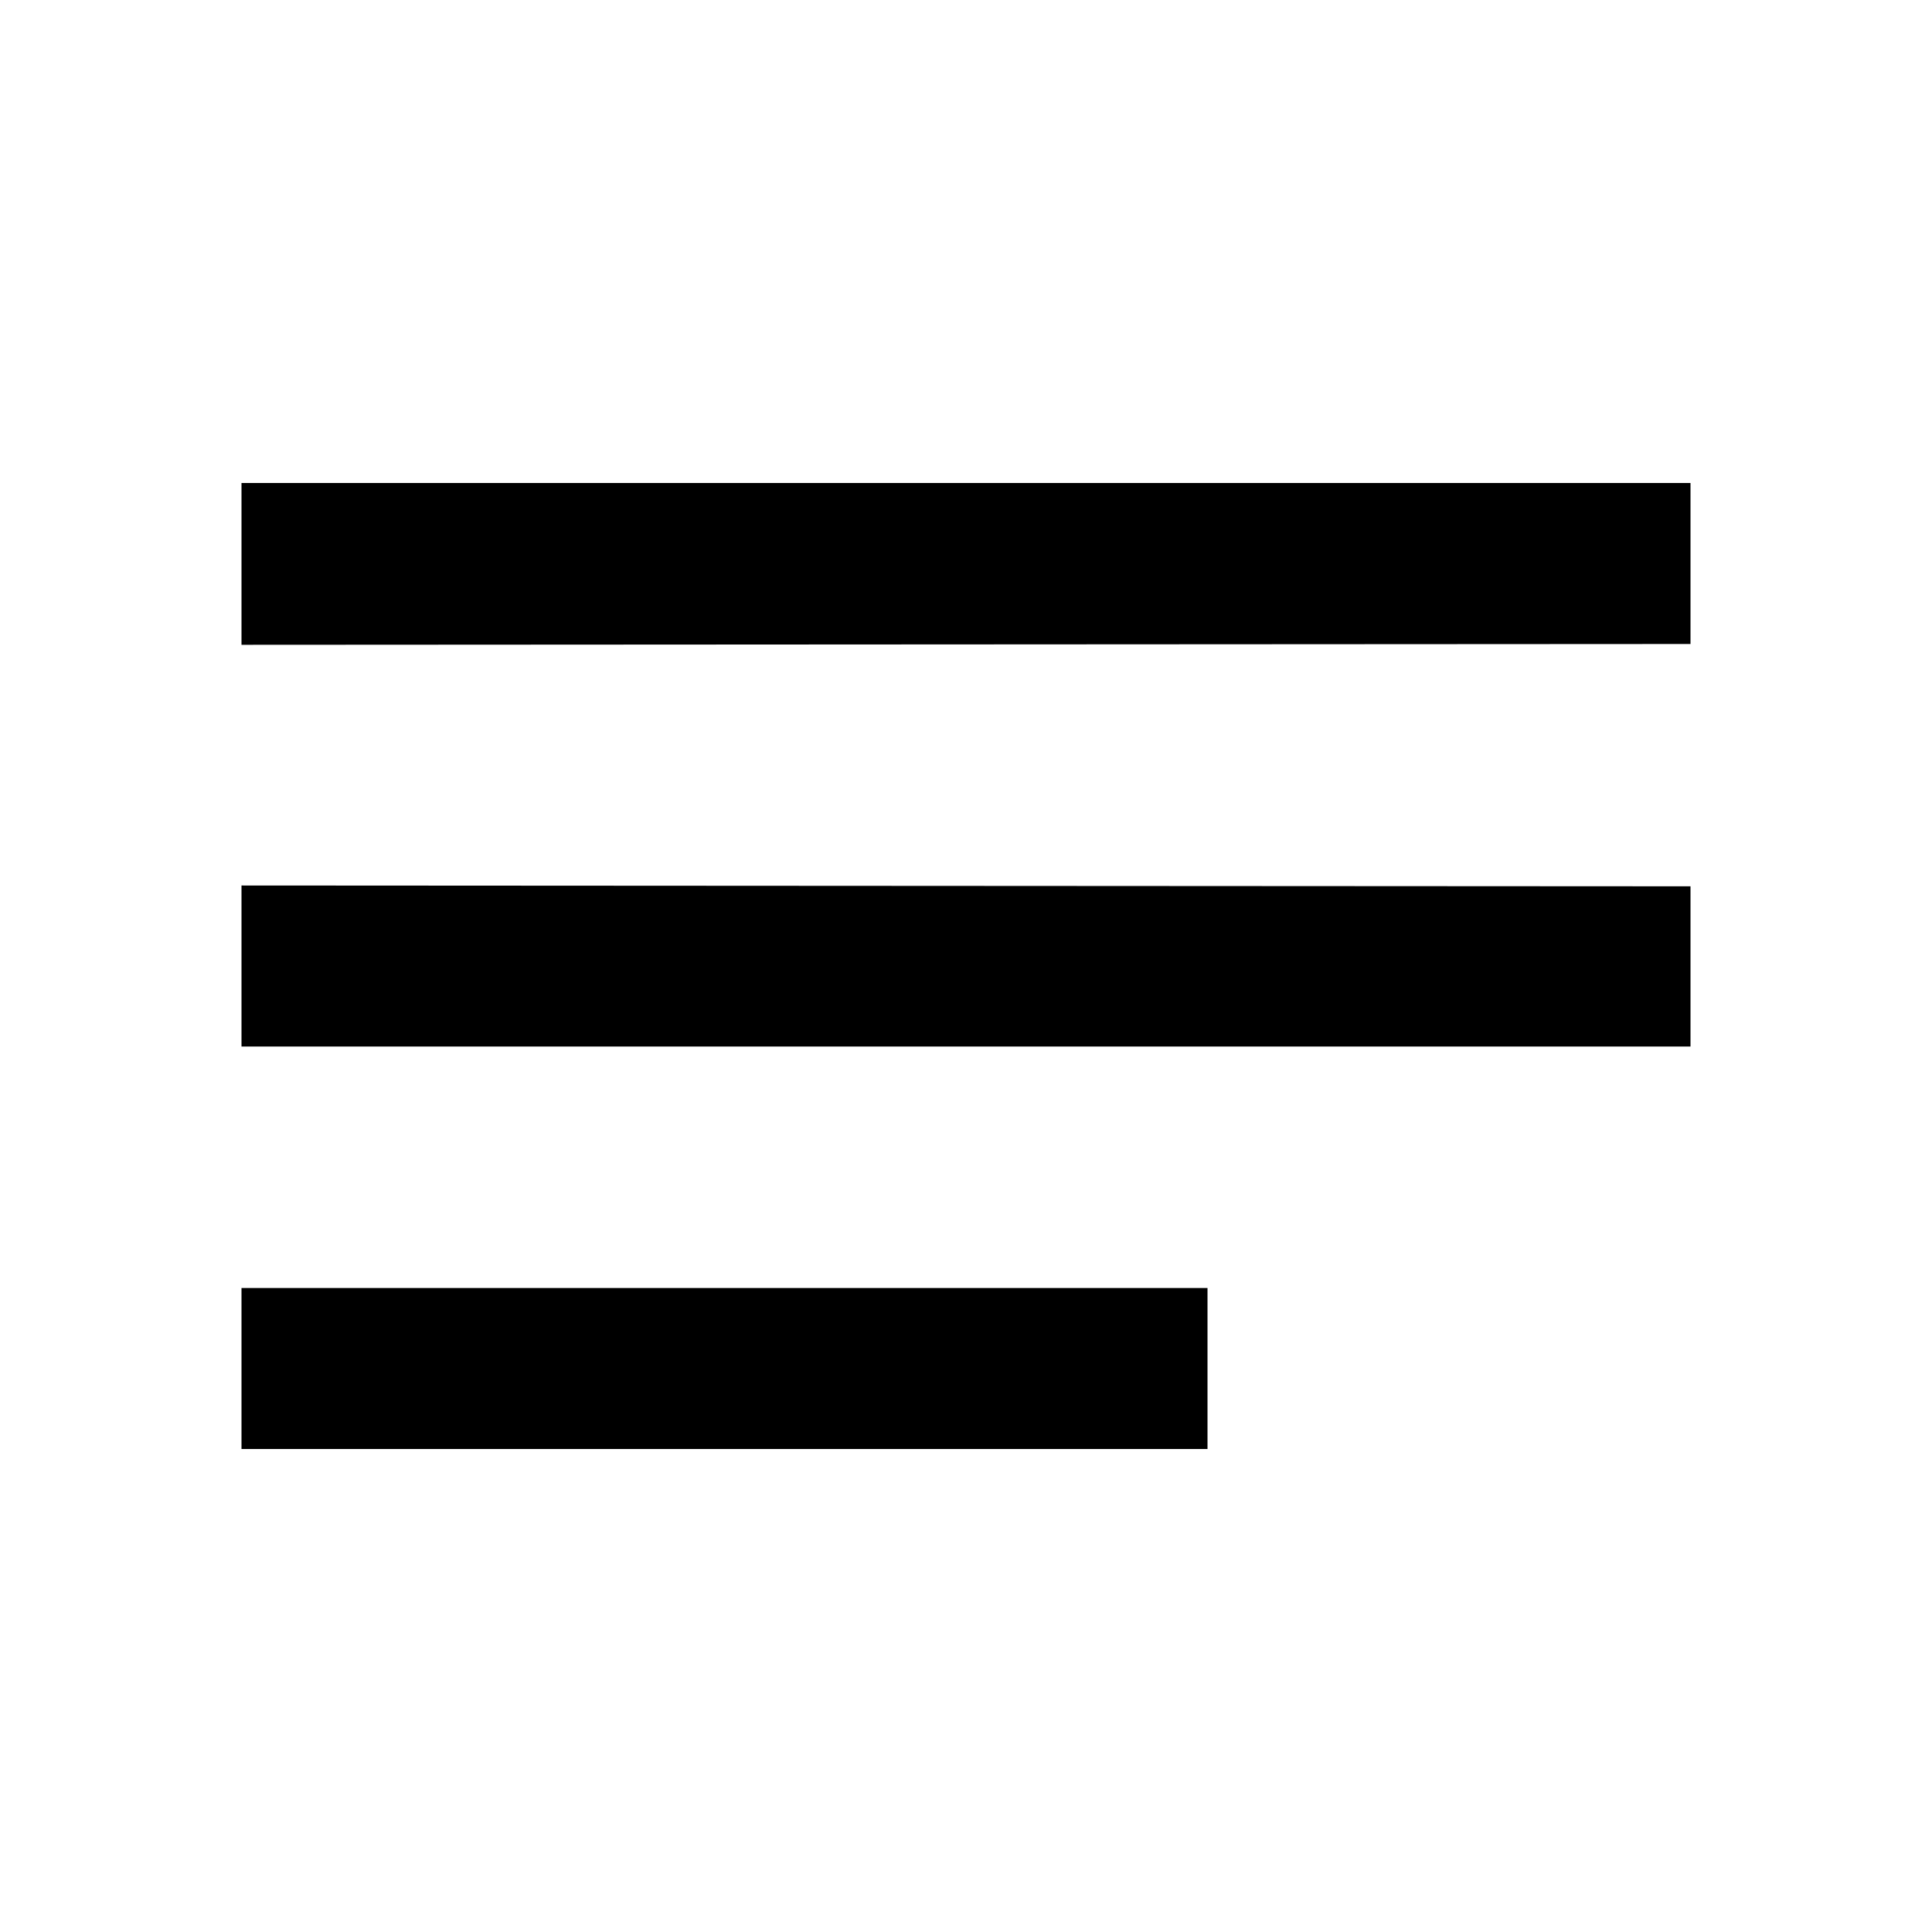
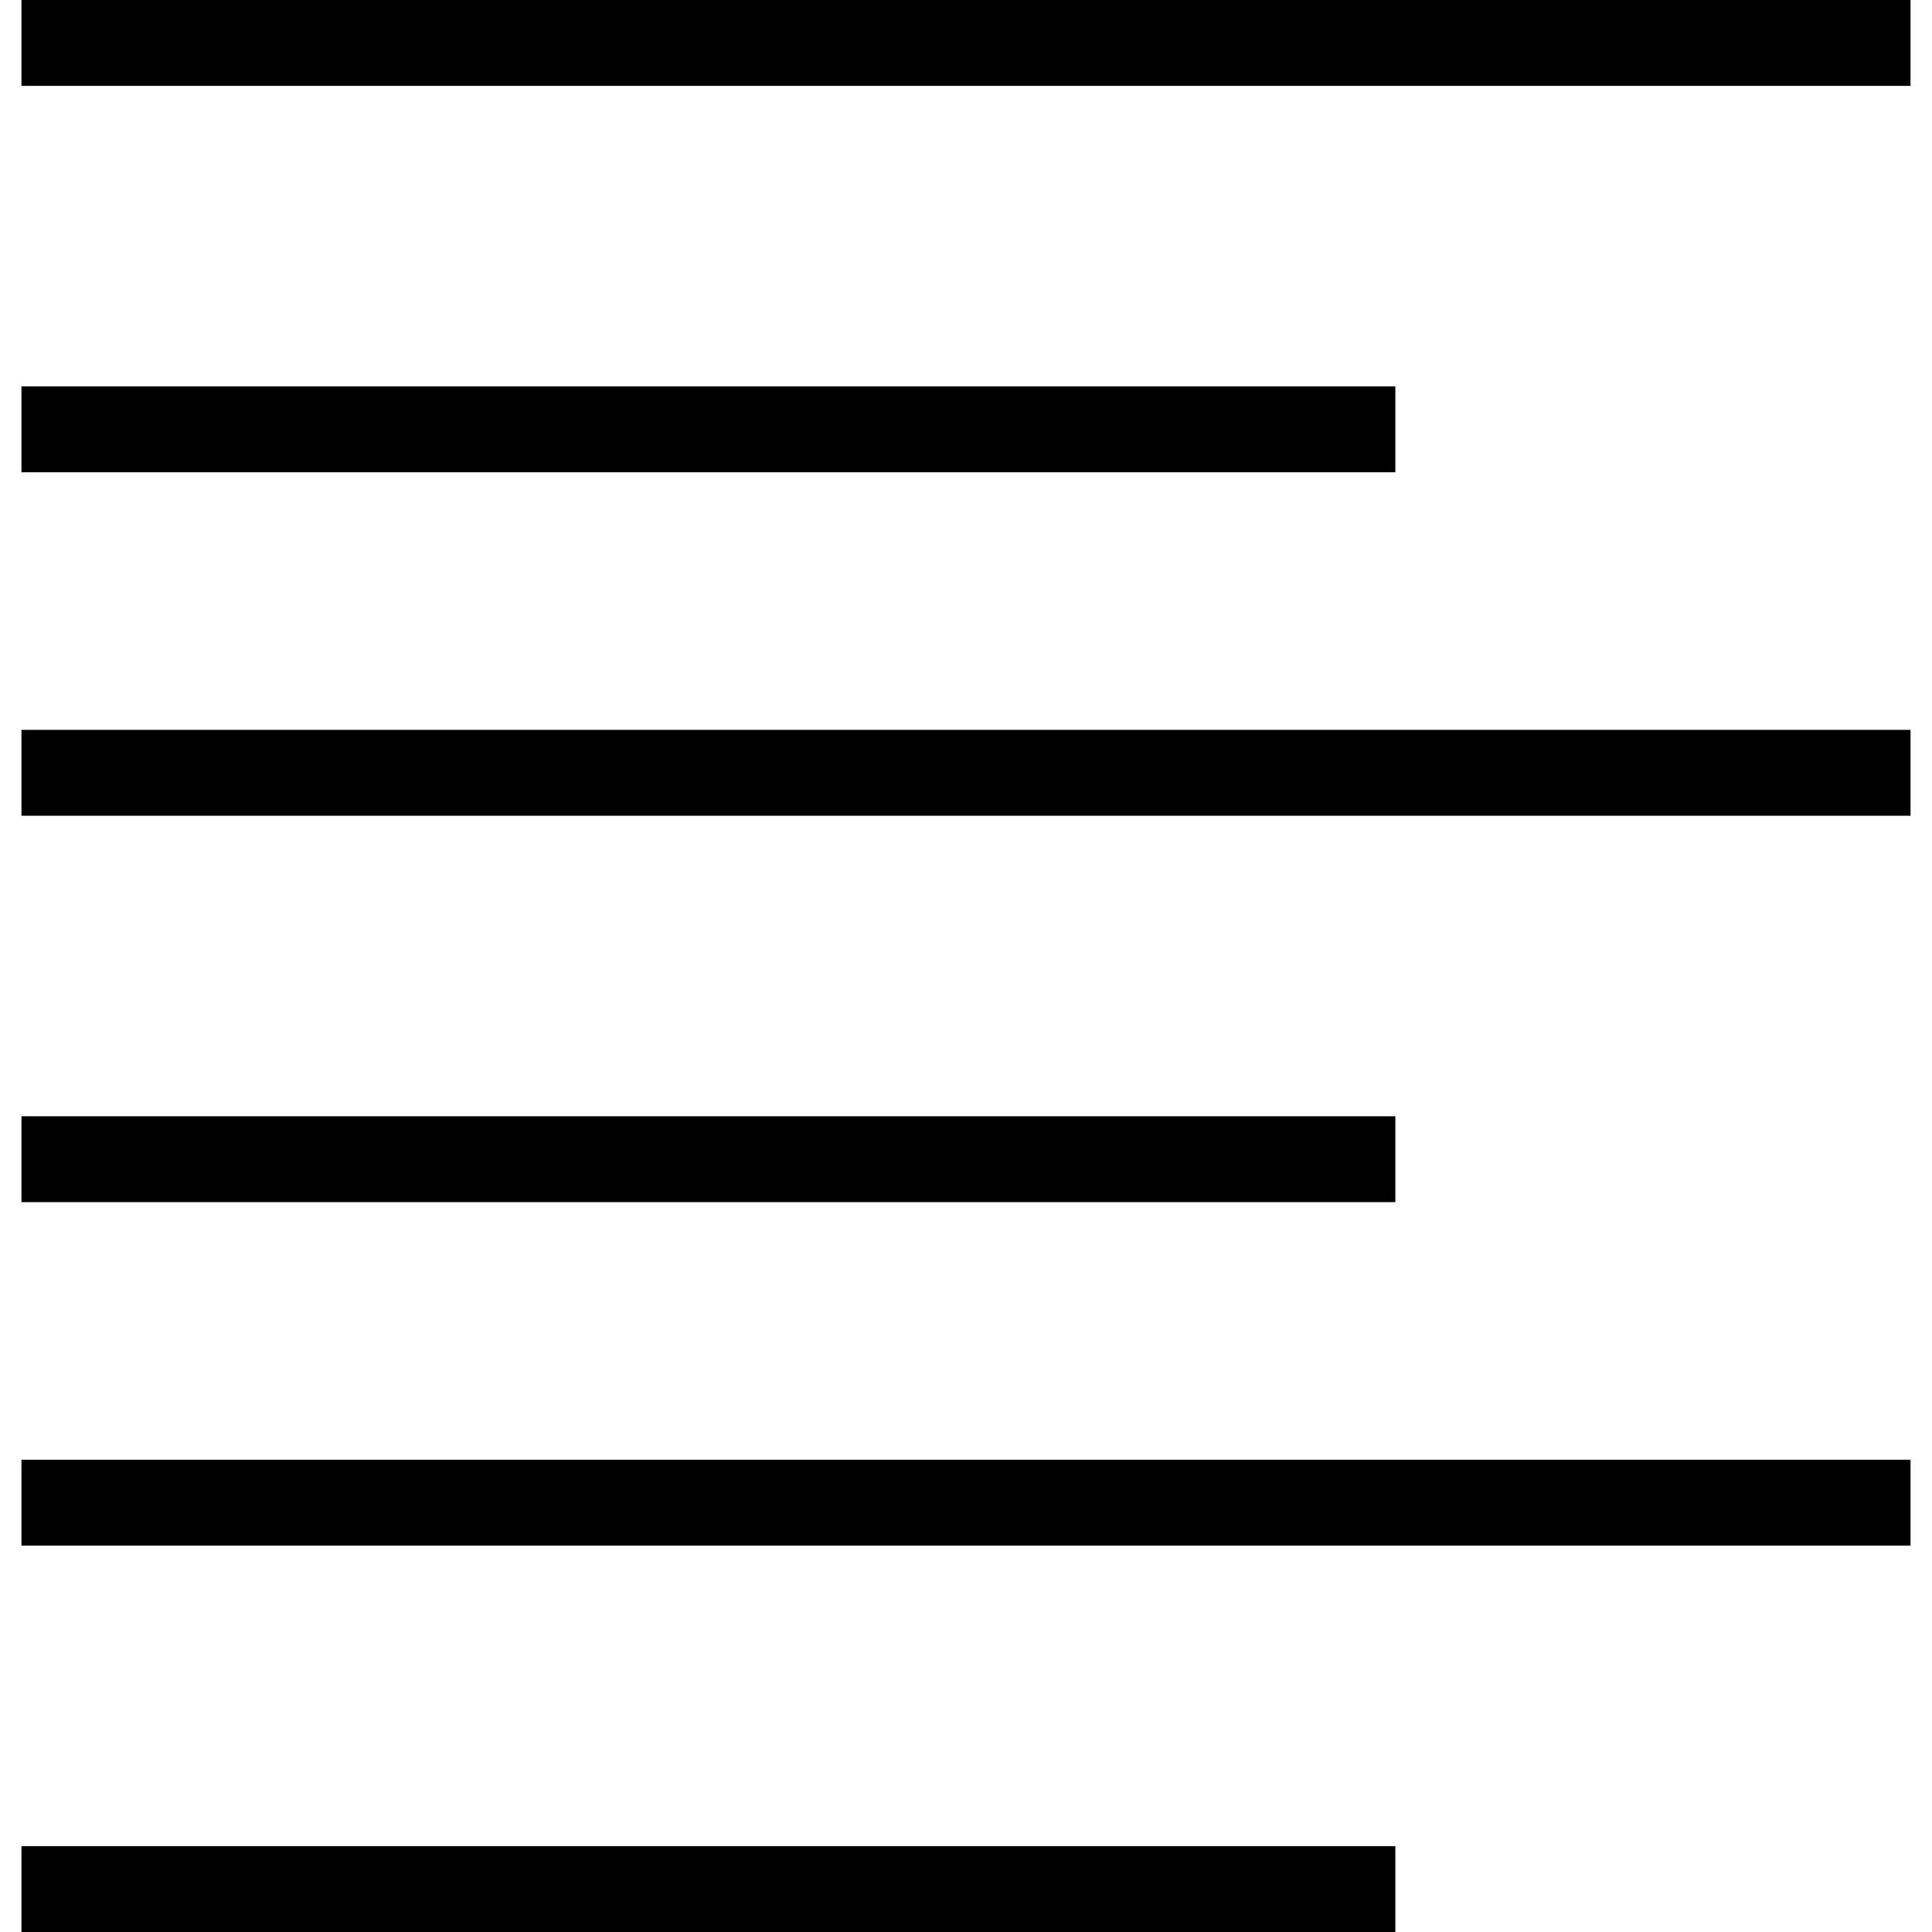
- <svg xmlns="http://www.w3.org/2000/svg" width="24" height="24" viewBox="0 0 24 24">
-   <path fill="none" d="M0 0h24v24H0V0z" />
-   <path d="M21 11.01L3 11v2h18zM3 16h12v2H3zM21 6H3v2.01L21 8z" />
+ <svg xmlns="http://www.w3.org/2000/svg" version="1.1" id="Capa_1" x="0px" y="0px" width="625.908px" height="625.908px" viewBox="0 0 625.908 625.908" style="enable-background:new 0 0 625.908 625.908;" xml:space="preserve">
+   <g>
+     <g id="Rectangle_5_copy_4">
+       <g>
+         <path d="M452.045,125.182H6.954V153h445.091V125.182z M6.954,0v27.818h612V0H6.954z M6.954,264.273h612v-27.818h-612V264.273z      M452.045,361.637H6.954v27.818h445.091V361.637z M6.954,500.727h612v-27.818h-612V500.727z M6.954,625.908h445.091v-27.816     H6.954V625.908z" />
+       </g>
+     </g>
+   </g>
+   <g>
+ </g>
+   <g>
+ </g>
+   <g>
+ </g>
+   <g>
+ </g>
+   <g>
+ </g>
+   <g>
+ </g>
+   <g>
+ </g>
+   <g>
+ </g>
+   <g>
+ </g>
+   <g>
+ </g>
+   <g>
+ </g>
+   <g>
+ </g>
+   <g>
+ </g>
+   <g>
+ </g>
+   <g>
+ </g>
</svg>
